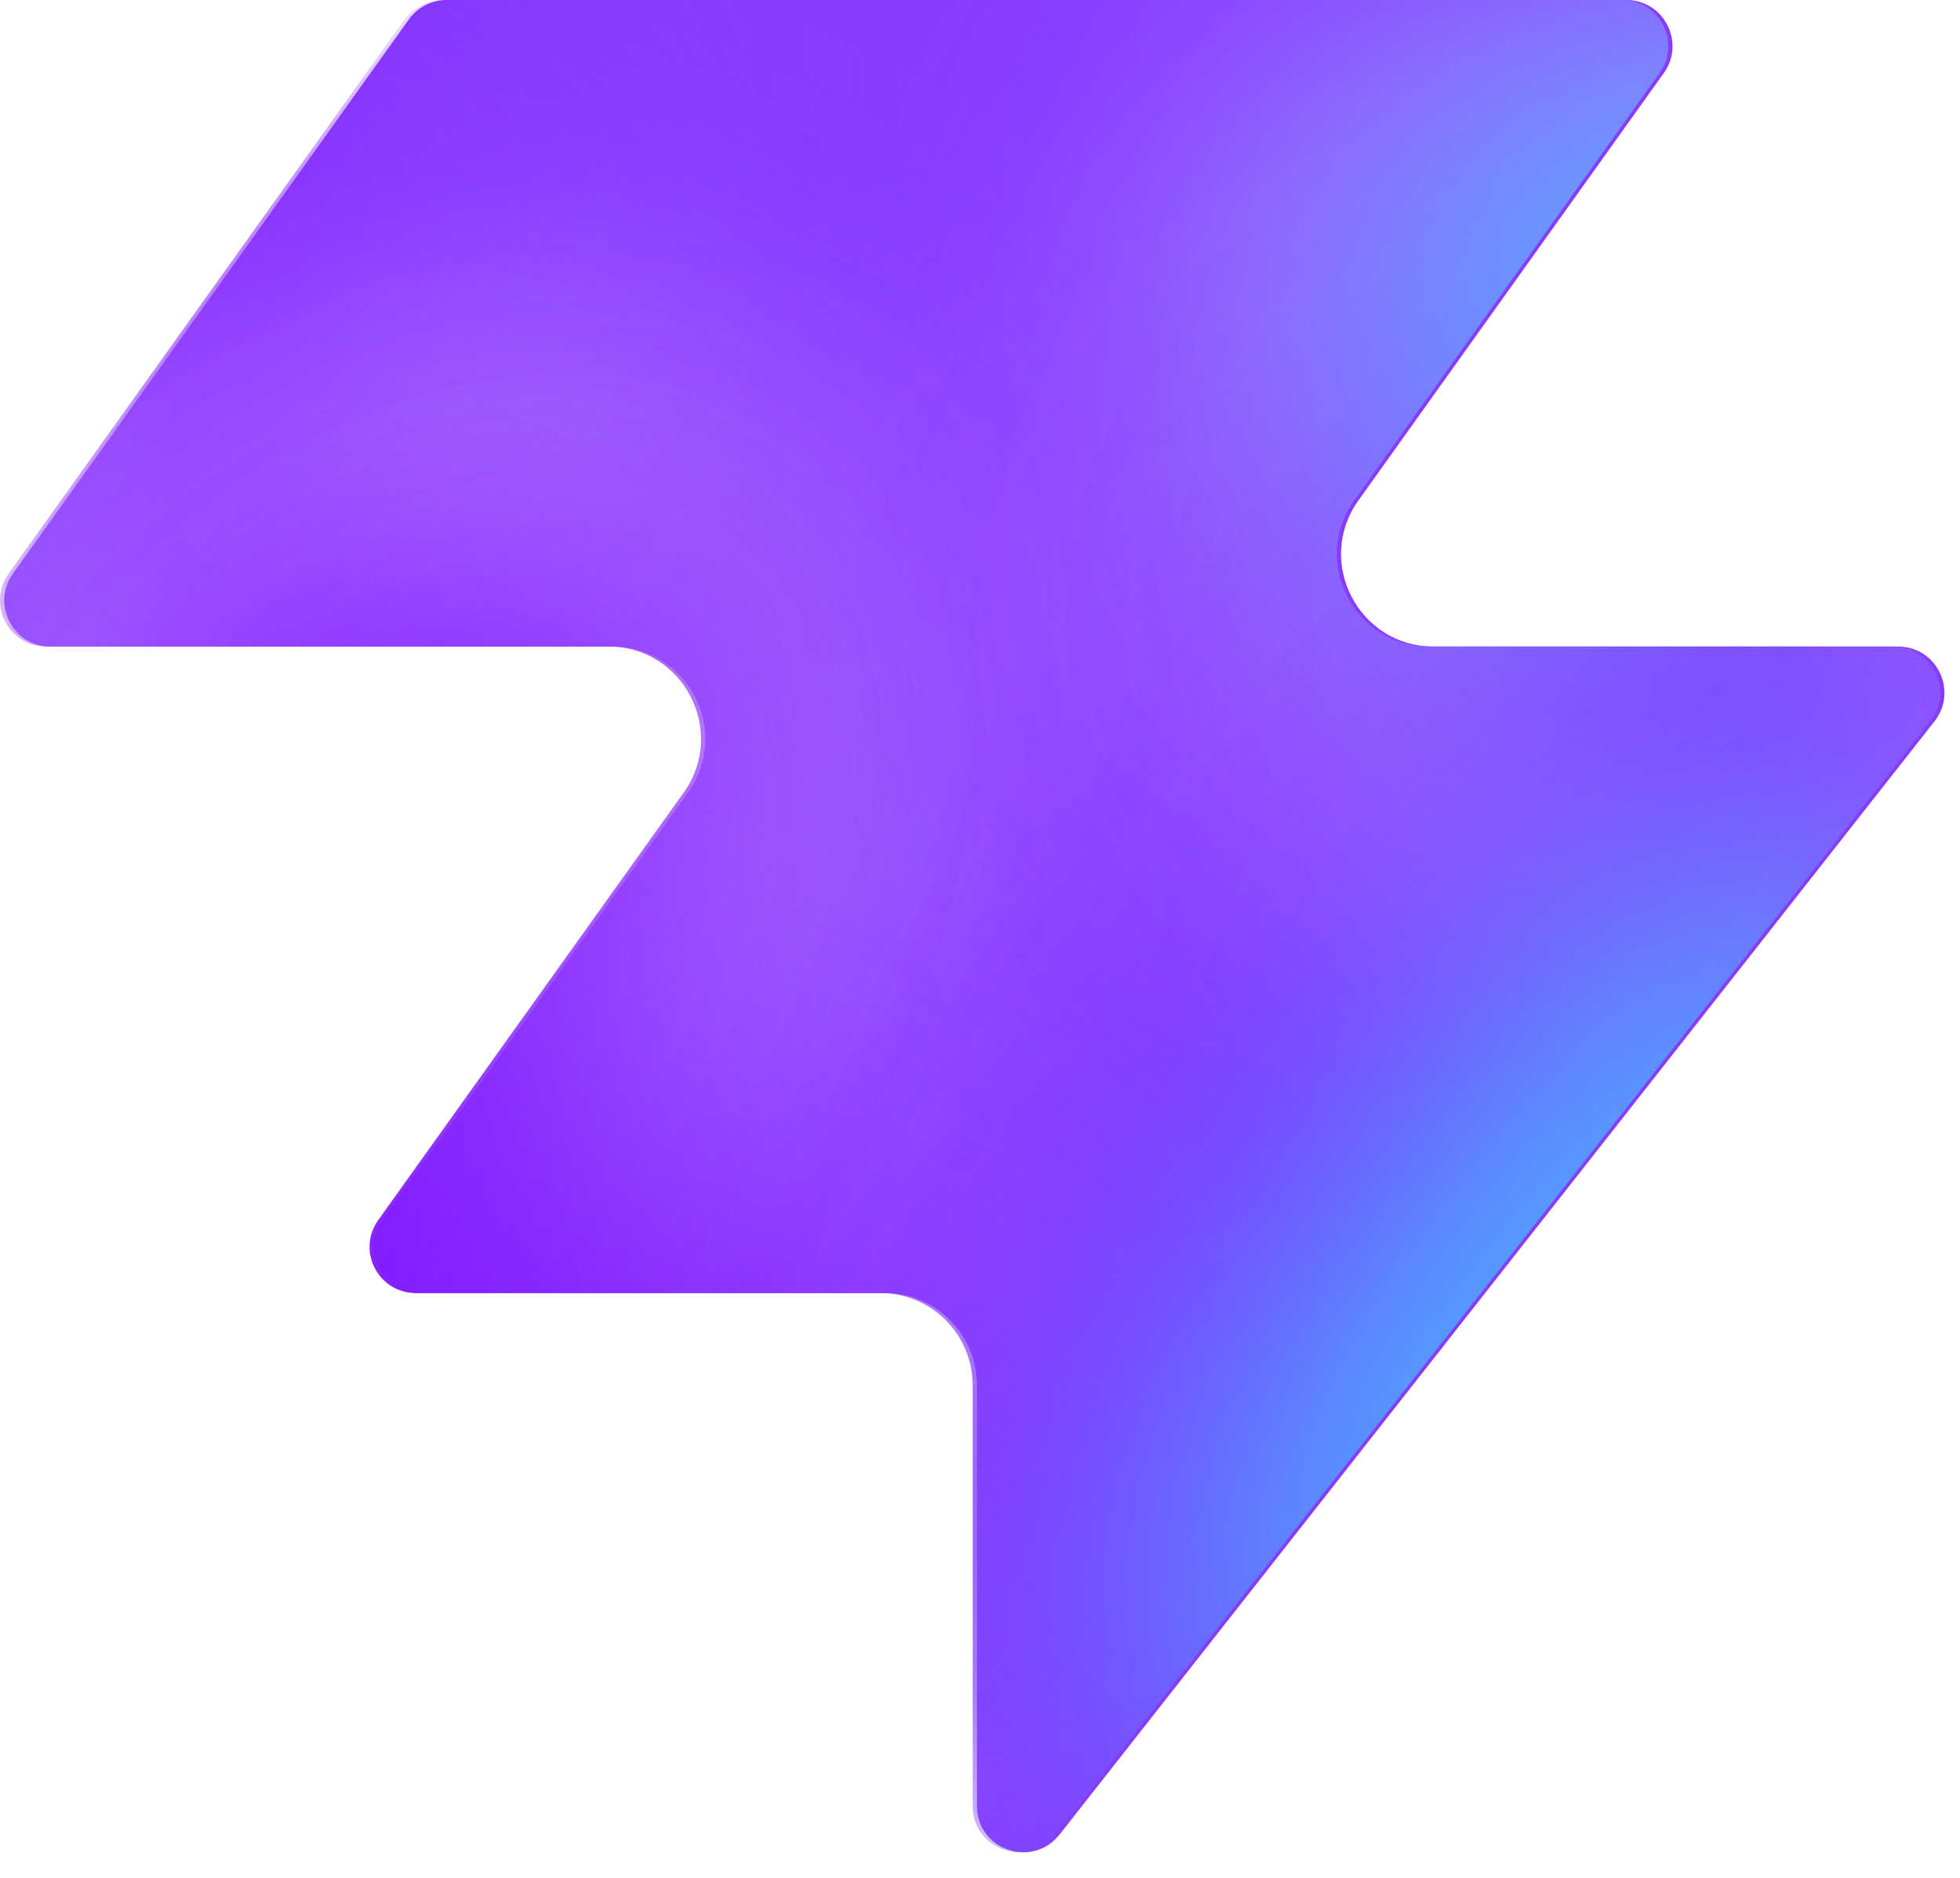
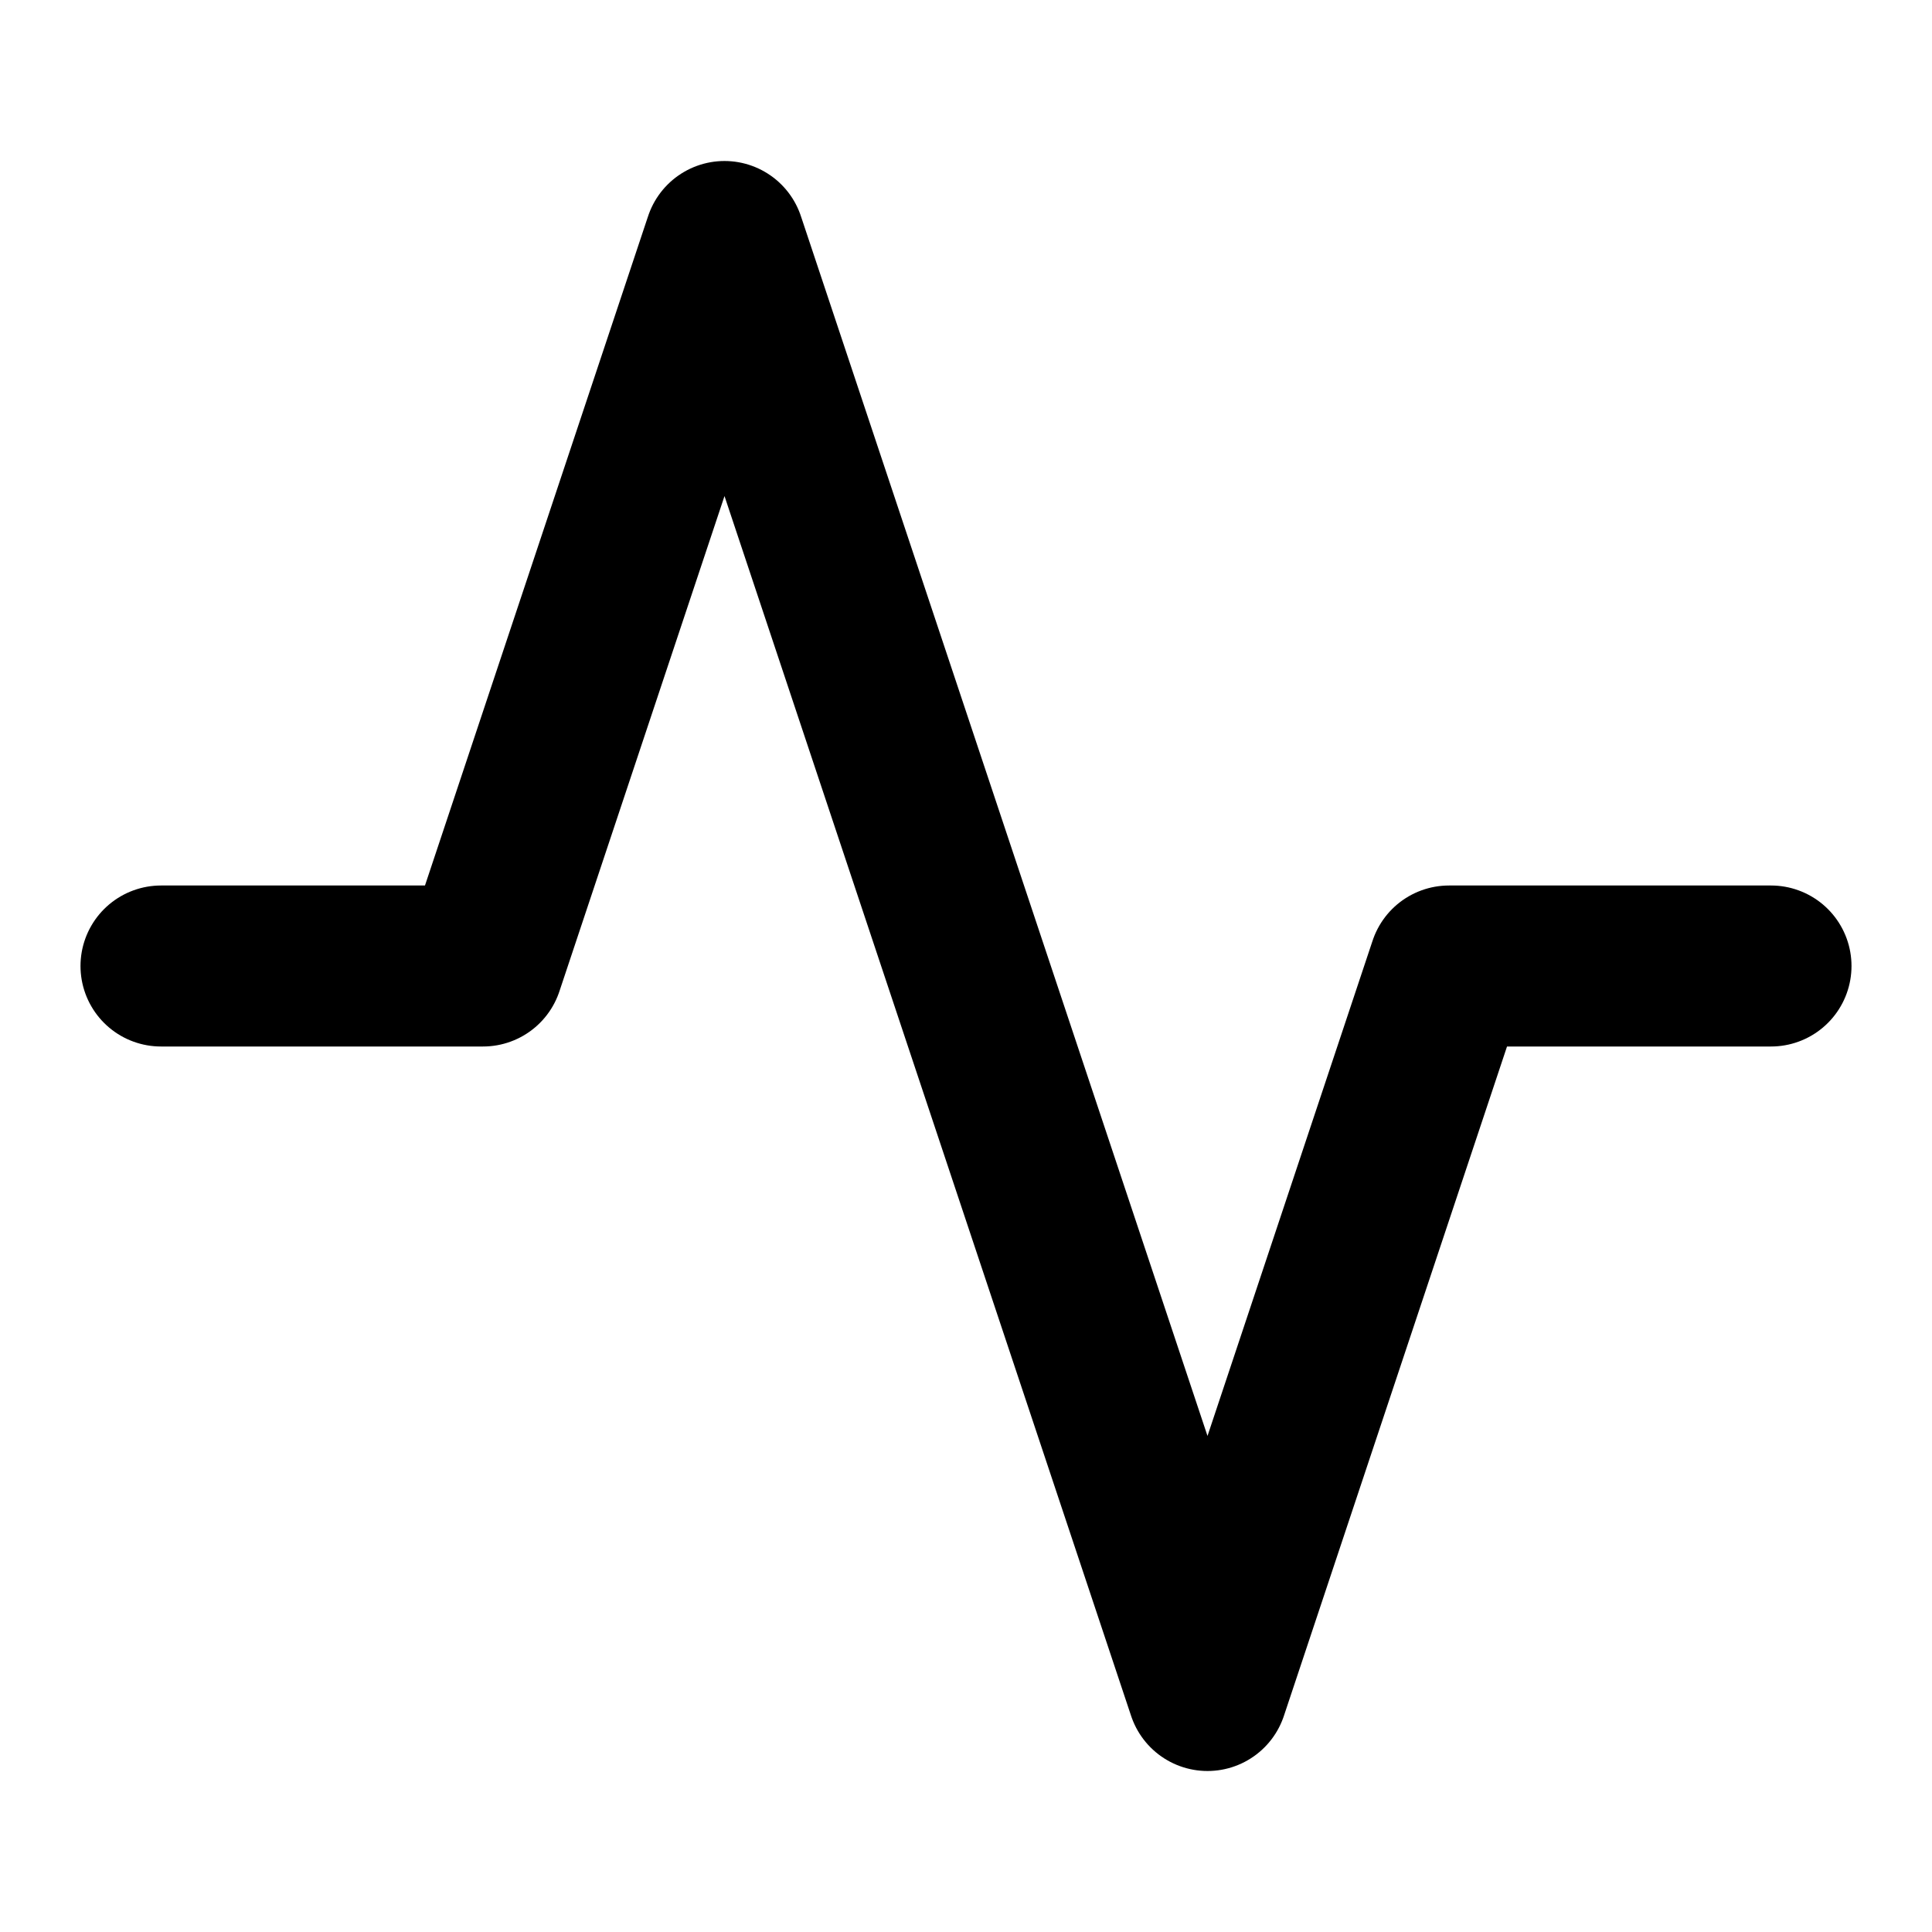
- <svg xmlns="http://www.w3.org/2000/svg" width="48" height="46" fill="none" viewBox="0 0 48 46">
-   <path fill="#863bff" d="M25.946 44.938c-.664.845-2.021.375-2.021-.698V33.937a2.26 2.26 0 0 0-2.262-2.262H10.287c-.92 0-1.456-1.04-.92-1.788l7.48-10.471c1.07-1.497 0-3.578-1.842-3.578H1.237c-.92 0-1.456-1.04-.92-1.788L10.013.474c.214-.297.556-.474.92-.474h28.894c.92 0 1.456 1.04.92 1.788l-7.48 10.471c-1.07 1.498 0 3.579 1.842 3.579h11.377c.943 0 1.473 1.088.89 1.83L25.947 44.94z" style="fill:#863bff;fill:color(display-p3 .525 .23 1);fill-opacity:1" />
-   <mask id="a" width="48" height="46" x="0" y="0" maskUnits="userSpaceOnUse" style="mask-type:alpha">
-     <path fill="#000" d="M25.842 44.938c-.664.844-2.021.375-2.021-.698V33.937a2.26 2.26 0 0 0-2.262-2.262H10.183c-.92 0-1.456-1.04-.92-1.788l7.48-10.471c1.07-1.498 0-3.579-1.842-3.579H1.133c-.92 0-1.456-1.04-.92-1.787L9.91.473c.214-.297.556-.474.92-.474h28.894c.92 0 1.456 1.04.92 1.788l-7.48 10.471c-1.07 1.498 0 3.578 1.842 3.578h11.377c.943 0 1.473 1.088.89 1.832L25.843 44.94z" style="fill:#000;fill-opacity:1" />
-   </mask>
-   <g mask="url(#a)">
-     <g filter="url(#b)">
-       <ellipse cx="5.508" cy="14.704" fill="#ede6ff" rx="5.508" ry="14.704" style="fill:#ede6ff;fill:color(display-p3 .927 .903 1);fill-opacity:1" transform="matrix(.00324 1 1 -.00324 -4.47 31.516)" />
-     </g>
-     <g filter="url(#c)">
-       <ellipse cx="10.399" cy="29.851" fill="#ede6ff" rx="10.399" ry="29.851" style="fill:#ede6ff;fill:color(display-p3 .927 .903 1);fill-opacity:1" transform="matrix(.00324 1 1 -.00324 -39.328 7.883)" />
-     </g>
-     <g filter="url(#d)">
-       <ellipse cx="5.508" cy="30.487" fill="#7e14ff" rx="5.508" ry="30.487" style="fill:#7e14ff;fill:color(display-p3 .492 .077 1);fill-opacity:1" transform="rotate(89.814 -25.913 -14.639)scale(1 -1)" />
-     </g>
-     <g filter="url(#e)">
-       <ellipse cx="5.508" cy="30.599" fill="#7e14ff" rx="5.508" ry="30.599" style="fill:#7e14ff;fill:color(display-p3 .492 .077 1);fill-opacity:1" transform="rotate(89.814 -32.644 -3.334)scale(1 -1)" />
-     </g>
-     <g filter="url(#f)">
-       <ellipse cx="5.508" cy="30.599" fill="#7e14ff" rx="5.508" ry="30.599" style="fill:#7e14ff;fill:color(display-p3 .492 .077 1);fill-opacity:1" transform="matrix(.00324 1 1 -.00324 -34.34 30.47)" />
-     </g>
-     <g filter="url(#g)">
-       <ellipse cx="14.072" cy="22.078" fill="#ede6ff" rx="14.072" ry="22.078" style="fill:#ede6ff;fill:color(display-p3 .927 .903 1);fill-opacity:1" transform="rotate(93.35 24.506 48.493)scale(-1 1)" />
-     </g>
-     <g filter="url(#h)">
-       <ellipse cx="3.47" cy="21.501" fill="#7e14ff" rx="3.47" ry="21.501" style="fill:#7e14ff;fill:color(display-p3 .492 .077 1);fill-opacity:1" transform="rotate(89.009 28.708 47.59)scale(-1 1)" />
-     </g>
-     <g filter="url(#i)">
-       <ellipse cx="3.47" cy="21.501" fill="#7e14ff" rx="3.47" ry="21.501" style="fill:#7e14ff;fill:color(display-p3 .492 .077 1);fill-opacity:1" transform="rotate(89.009 28.708 47.59)scale(-1 1)" />
-     </g>
-     <g filter="url(#j)">
-       <ellipse cx=".387" cy="8.972" fill="#7e14ff" rx="4.407" ry="29.108" style="fill:#7e14ff;fill:color(display-p3 .492 .077 1);fill-opacity:1" transform="rotate(39.51 .387 8.972)" />
-     </g>
-     <g filter="url(#k)">
-       <ellipse cx="47.523" cy="-6.092" fill="#7e14ff" rx="4.407" ry="29.108" style="fill:#7e14ff;fill:color(display-p3 .492 .077 1);fill-opacity:1" transform="rotate(37.892 47.523 -6.092)" />
-     </g>
-     <g filter="url(#l)">
-       <ellipse cx="41.412" cy="6.333" fill="#47bfff" rx="5.971" ry="9.665" style="fill:#47bfff;fill:color(display-p3 .28 .748 1);fill-opacity:1" transform="rotate(37.892 41.412 6.333)" />
-     </g>
-     <g filter="url(#m)">
-       <ellipse cx="-1.879" cy="38.332" fill="#7e14ff" rx="4.407" ry="29.108" style="fill:#7e14ff;fill:color(display-p3 .492 .077 1);fill-opacity:1" transform="rotate(37.892 -1.88 38.332)" />
-     </g>
-     <g filter="url(#n)">
-       <ellipse cx="-1.879" cy="38.332" fill="#7e14ff" rx="4.407" ry="29.108" style="fill:#7e14ff;fill:color(display-p3 .492 .077 1);fill-opacity:1" transform="rotate(37.892 -1.88 38.332)" />
-     </g>
-     <g filter="url(#o)">
-       <ellipse cx="35.651" cy="29.907" fill="#7e14ff" rx="4.407" ry="29.108" style="fill:#7e14ff;fill:color(display-p3 .492 .077 1);fill-opacity:1" transform="rotate(37.892 35.651 29.907)" />
-     </g>
-     <g filter="url(#p)">
-       <ellipse cx="38.418" cy="32.4" fill="#47bfff" rx="5.971" ry="15.297" style="fill:#47bfff;fill:color(display-p3 .28 .748 1);fill-opacity:1" transform="rotate(37.892 38.418 32.4)" />
-     </g>
-   </g>
-   <defs>
-     <filter id="b" width="60.045" height="41.654" x="-19.77" y="16.149" color-interpolation-filters="sRGB" filterUnits="userSpaceOnUse">
-       <feFlood flood-opacity="0" result="BackgroundImageFix" />
-       <feBlend in="SourceGraphic" in2="BackgroundImageFix" result="shape" />
-       <feGaussianBlur result="effect1_foregroundBlur_2002_17158" stdDeviation="7.659" />
-     </filter>
-     <filter id="c" width="90.34" height="51.437" x="-54.613" y="-7.533" color-interpolation-filters="sRGB" filterUnits="userSpaceOnUse">
-       <feFlood flood-opacity="0" result="BackgroundImageFix" />
-       <feBlend in="SourceGraphic" in2="BackgroundImageFix" result="shape" />
-       <feGaussianBlur result="effect1_foregroundBlur_2002_17158" stdDeviation="7.659" />
-     </filter>
-     <filter id="d" width="79.355" height="29.4" x="-49.64" y="2.03" color-interpolation-filters="sRGB" filterUnits="userSpaceOnUse">
-       <feFlood flood-opacity="0" result="BackgroundImageFix" />
-       <feBlend in="SourceGraphic" in2="BackgroundImageFix" result="shape" />
-       <feGaussianBlur result="effect1_foregroundBlur_2002_17158" stdDeviation="4.596" />
-     </filter>
-     <filter id="e" width="79.579" height="29.4" x="-45.045" y="20.029" color-interpolation-filters="sRGB" filterUnits="userSpaceOnUse">
-       <feFlood flood-opacity="0" result="BackgroundImageFix" />
-       <feBlend in="SourceGraphic" in2="BackgroundImageFix" result="shape" />
-       <feGaussianBlur result="effect1_foregroundBlur_2002_17158" stdDeviation="4.596" />
-     </filter>
-     <filter id="f" width="79.579" height="29.4" x="-43.513" y="21.178" color-interpolation-filters="sRGB" filterUnits="userSpaceOnUse">
-       <feFlood flood-opacity="0" result="BackgroundImageFix" />
-       <feBlend in="SourceGraphic" in2="BackgroundImageFix" result="shape" />
-       <feGaussianBlur result="effect1_foregroundBlur_2002_17158" stdDeviation="4.596" />
-     </filter>
-     <filter id="g" width="74.749" height="58.852" x="15.756" y="-17.901" color-interpolation-filters="sRGB" filterUnits="userSpaceOnUse">
-       <feFlood flood-opacity="0" result="BackgroundImageFix" />
-       <feBlend in="SourceGraphic" in2="BackgroundImageFix" result="shape" />
-       <feGaussianBlur result="effect1_foregroundBlur_2002_17158" stdDeviation="7.659" />
-     </filter>
-     <filter id="h" width="61.377" height="25.362" x="23.548" y="2.284" color-interpolation-filters="sRGB" filterUnits="userSpaceOnUse">
-       <feFlood flood-opacity="0" result="BackgroundImageFix" />
-       <feBlend in="SourceGraphic" in2="BackgroundImageFix" result="shape" />
-       <feGaussianBlur result="effect1_foregroundBlur_2002_17158" stdDeviation="4.596" />
-     </filter>
-     <filter id="i" width="61.377" height="25.362" x="23.548" y="2.284" color-interpolation-filters="sRGB" filterUnits="userSpaceOnUse">
-       <feFlood flood-opacity="0" result="BackgroundImageFix" />
-       <feBlend in="SourceGraphic" in2="BackgroundImageFix" result="shape" />
-       <feGaussianBlur result="effect1_foregroundBlur_2002_17158" stdDeviation="4.596" />
-     </filter>
-     <filter id="j" width="56.045" height="63.649" x="-27.636" y="-22.853" color-interpolation-filters="sRGB" filterUnits="userSpaceOnUse">
-       <feFlood flood-opacity="0" result="BackgroundImageFix" />
-       <feBlend in="SourceGraphic" in2="BackgroundImageFix" result="shape" />
-       <feGaussianBlur result="effect1_foregroundBlur_2002_17158" stdDeviation="4.596" />
-     </filter>
-     <filter id="k" width="54.814" height="64.646" x="20.116" y="-38.415" color-interpolation-filters="sRGB" filterUnits="userSpaceOnUse">
-       <feFlood flood-opacity="0" result="BackgroundImageFix" />
-       <feBlend in="SourceGraphic" in2="BackgroundImageFix" result="shape" />
-       <feGaussianBlur result="effect1_foregroundBlur_2002_17158" stdDeviation="4.596" />
-     </filter>
-     <filter id="l" width="33.541" height="35.313" x="24.641" y="-11.323" color-interpolation-filters="sRGB" filterUnits="userSpaceOnUse">
-       <feFlood flood-opacity="0" result="BackgroundImageFix" />
-       <feBlend in="SourceGraphic" in2="BackgroundImageFix" result="shape" />
-       <feGaussianBlur result="effect1_foregroundBlur_2002_17158" stdDeviation="4.596" />
-     </filter>
-     <filter id="m" width="54.814" height="64.646" x="-29.286" y="6.009" color-interpolation-filters="sRGB" filterUnits="userSpaceOnUse">
-       <feFlood flood-opacity="0" result="BackgroundImageFix" />
-       <feBlend in="SourceGraphic" in2="BackgroundImageFix" result="shape" />
-       <feGaussianBlur result="effect1_foregroundBlur_2002_17158" stdDeviation="4.596" />
-     </filter>
-     <filter id="n" width="54.814" height="64.646" x="-29.286" y="6.009" color-interpolation-filters="sRGB" filterUnits="userSpaceOnUse">
-       <feFlood flood-opacity="0" result="BackgroundImageFix" />
-       <feBlend in="SourceGraphic" in2="BackgroundImageFix" result="shape" />
-       <feGaussianBlur result="effect1_foregroundBlur_2002_17158" stdDeviation="4.596" />
-     </filter>
-     <filter id="o" width="54.814" height="64.646" x="8.244" y="-2.416" color-interpolation-filters="sRGB" filterUnits="userSpaceOnUse">
-       <feFlood flood-opacity="0" result="BackgroundImageFix" />
-       <feBlend in="SourceGraphic" in2="BackgroundImageFix" result="shape" />
-       <feGaussianBlur result="effect1_foregroundBlur_2002_17158" stdDeviation="4.596" />
-     </filter>
-     <filter id="p" width="39.409" height="43.623" x="18.713" y="10.588" color-interpolation-filters="sRGB" filterUnits="userSpaceOnUse">
-       <feFlood flood-opacity="0" result="BackgroundImageFix" />
-       <feBlend in="SourceGraphic" in2="BackgroundImageFix" result="shape" />
-       <feGaussianBlur result="effect1_foregroundBlur_2002_17158" stdDeviation="4.596" />
-     </filter>
-   </defs>
+ <svg xmlns="http://www.w3.org/2000/svg" viewBox="0 0 24 24" fill="none" stroke="currentColor" stroke-width="2" stroke-linecap="round" stroke-linejoin="round">
+   <path d="M22 12h-4l-3 9L9 3l-3 9H2" />
</svg>
